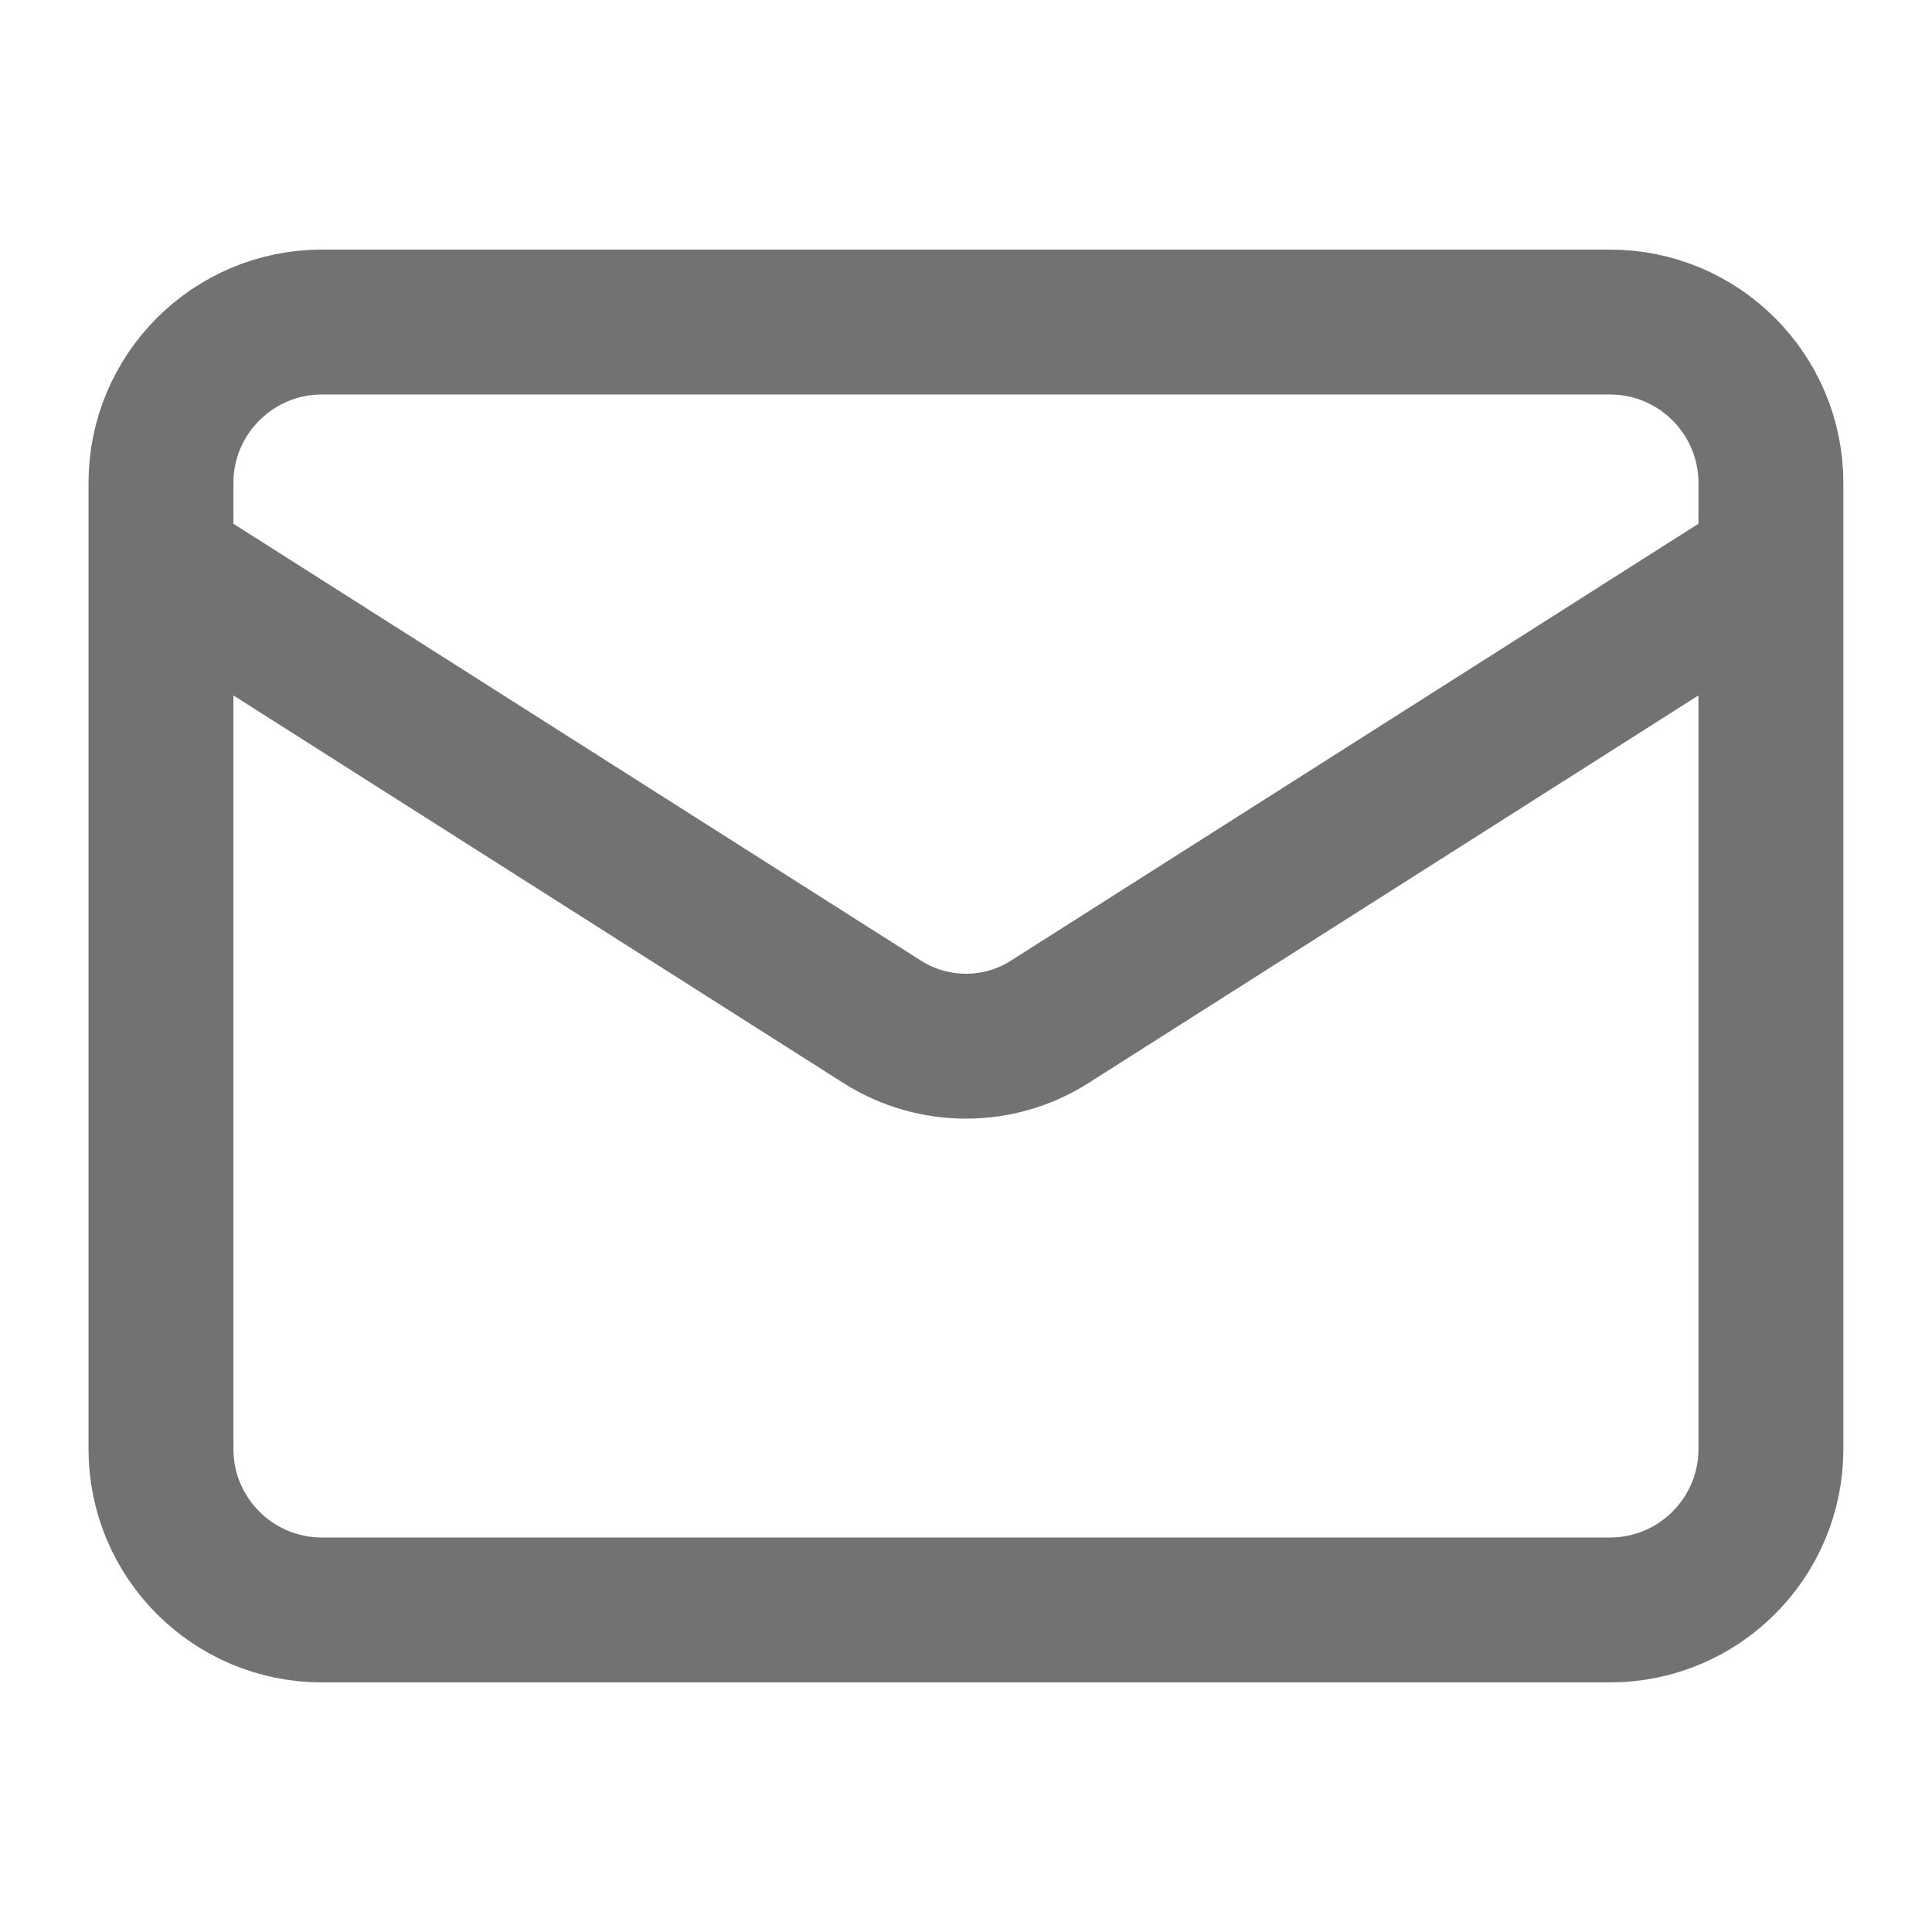
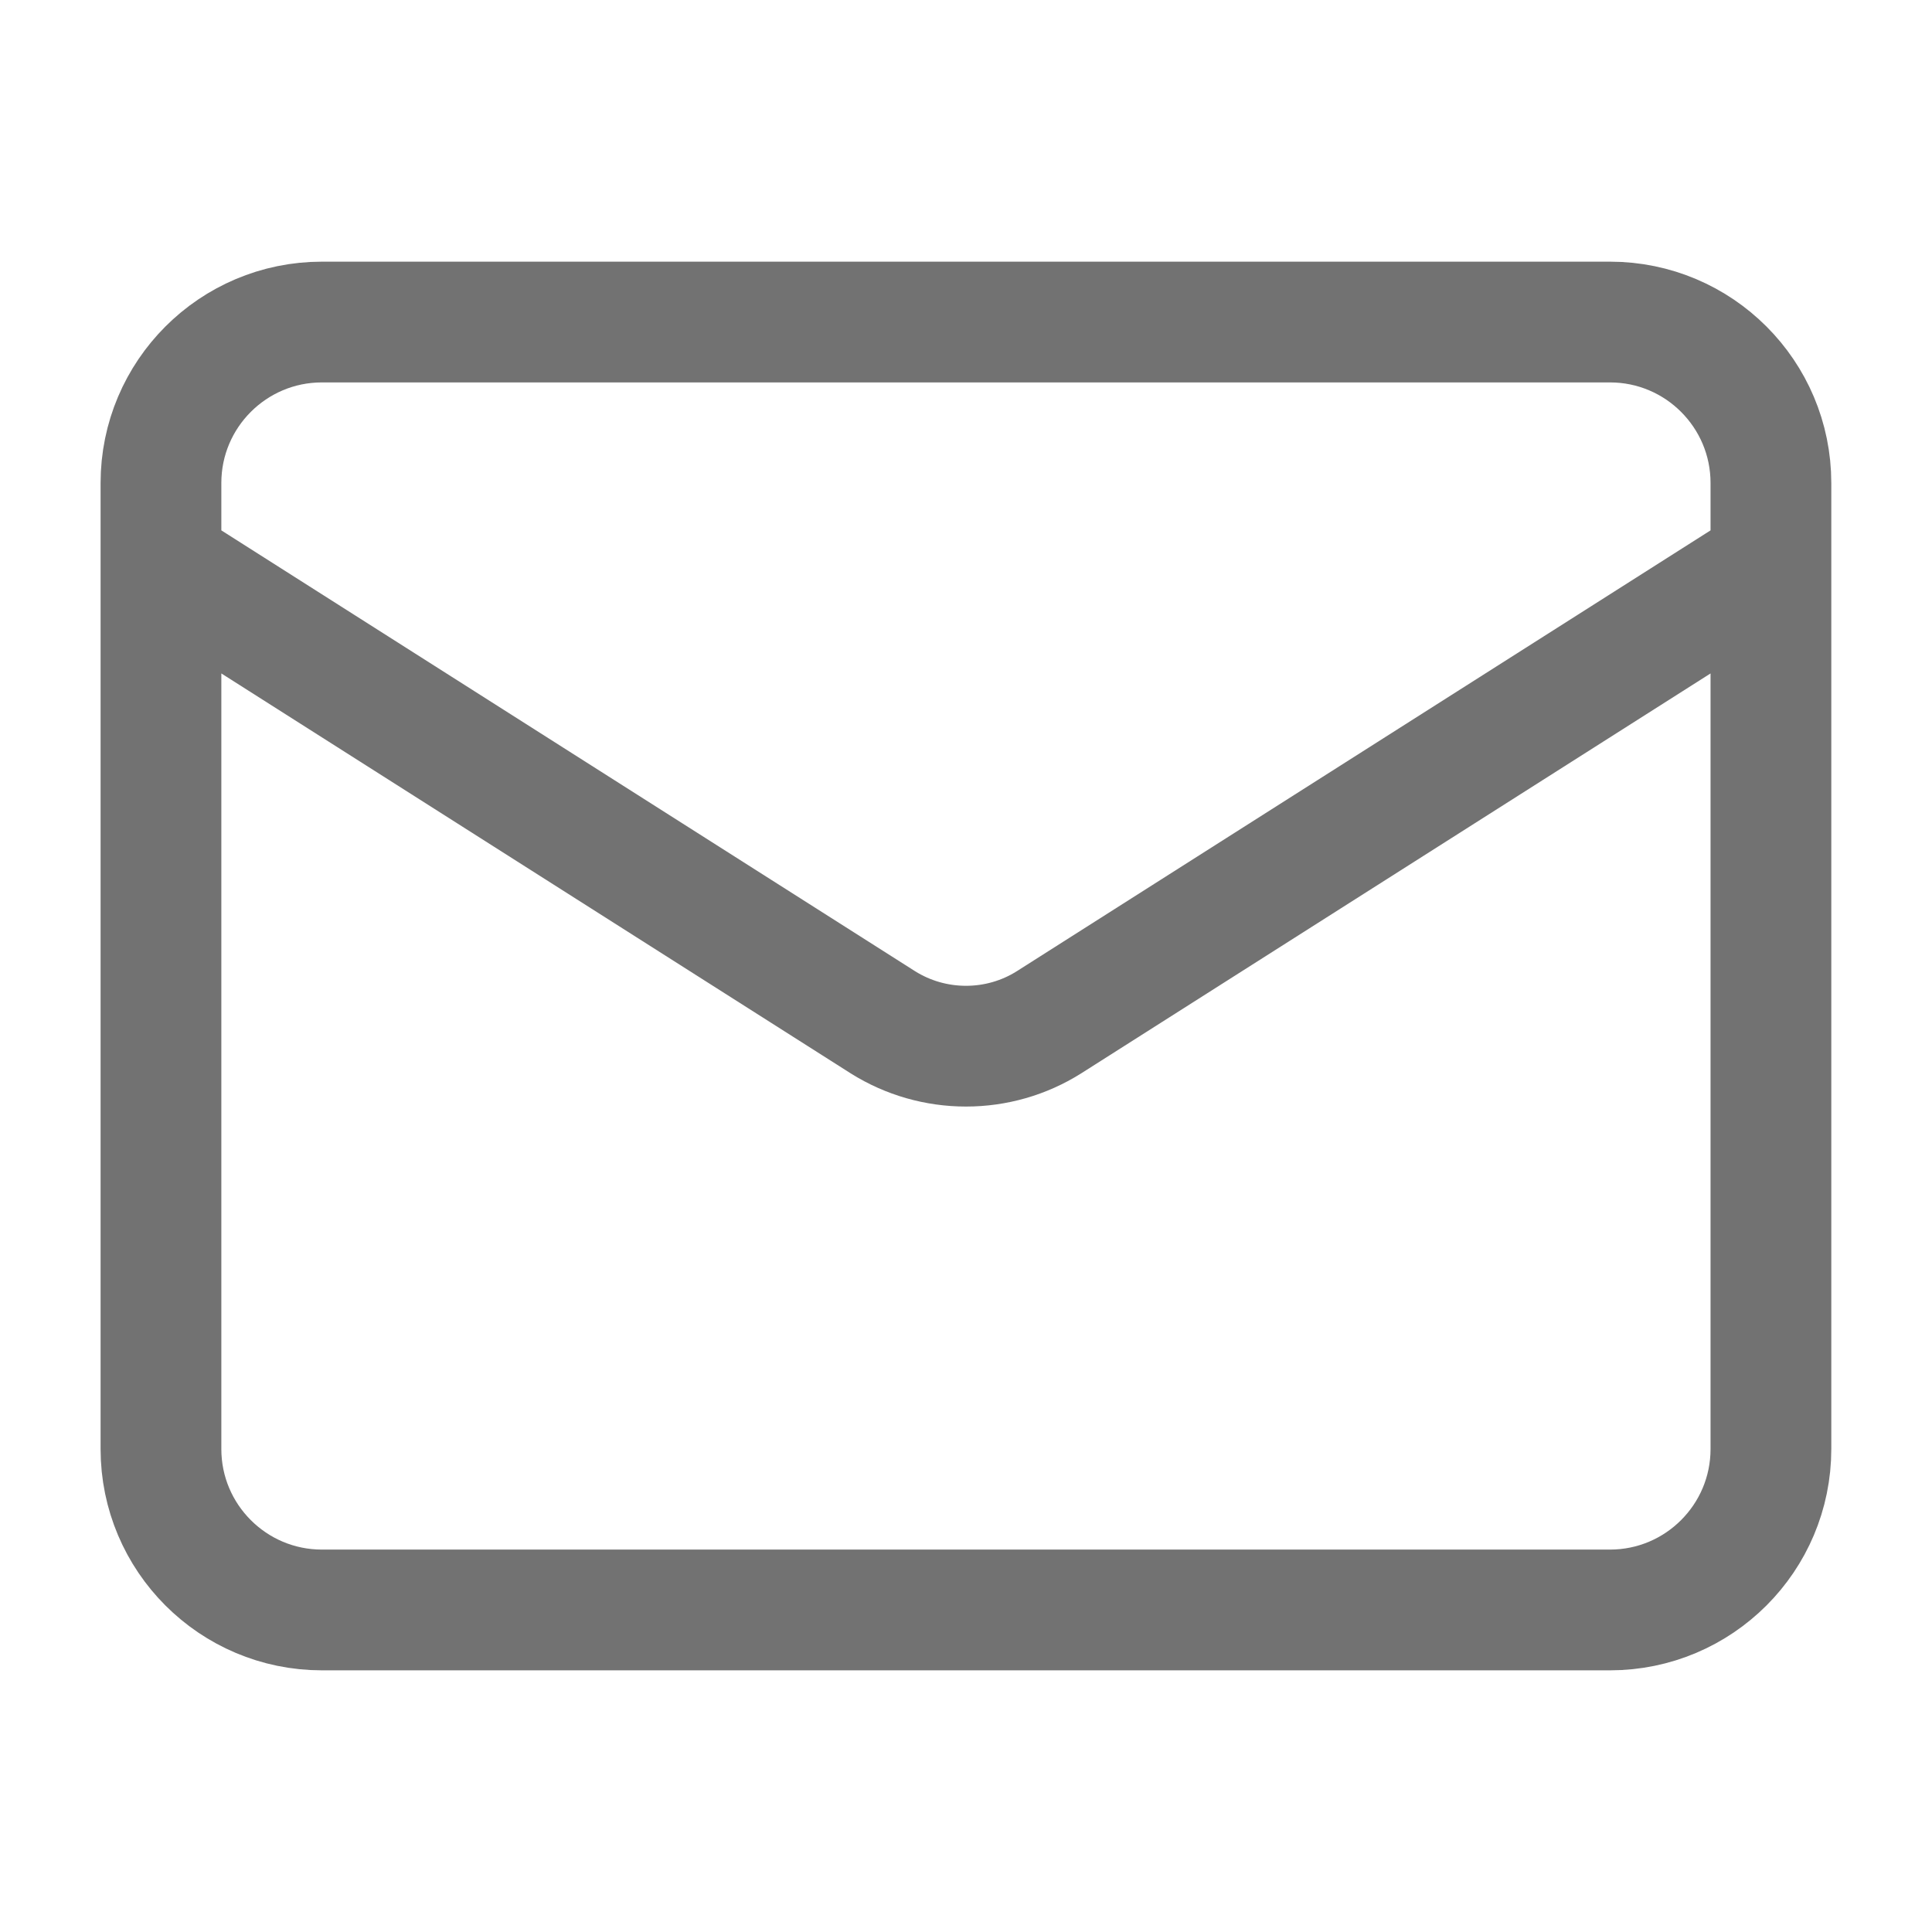
<svg xmlns="http://www.w3.org/2000/svg" width="16" height="16" viewBox="0 0 16 16" fill="none">
-   <path d="M14.666 4.667L8.686 8.467C8.481 8.596 8.243 8.664 8 8.664C7.757 8.664 7.519 8.596 7.313 8.467L1.333 4.667M2.666 2.667H13.333C14.069 2.667 14.666 3.264 14.666 4V12C14.666 12.736 14.069 13.333 13.333 13.333H2.666C1.93 13.333 1.333 12.736 1.333 12V4C1.333 3.264 1.93 2.667 2.666 2.667Z" stroke="#727272" stroke-width="1.2" stroke-linecap="round" stroke-linejoin="round" />
+   <path d="M14.666 4.667L8.686 8.467C8.481 8.596 8.243 8.664 8 8.664C7.757 8.664 7.519 8.596 7.313 8.467L1.333 4.667M2.666 2.667H13.333C14.069 2.667 14.666 3.264 14.666 4V12C14.666 12.736 14.069 13.333 13.333 13.333H2.666C1.93 13.333 1.333 12.736 1.333 12V4C1.333 3.264 1.93 2.667 2.666 2.667Z" stroke="#727272" strokeWidth="1.2" strokeLinecap="round" strokeLinejoin="round" />
</svg>
